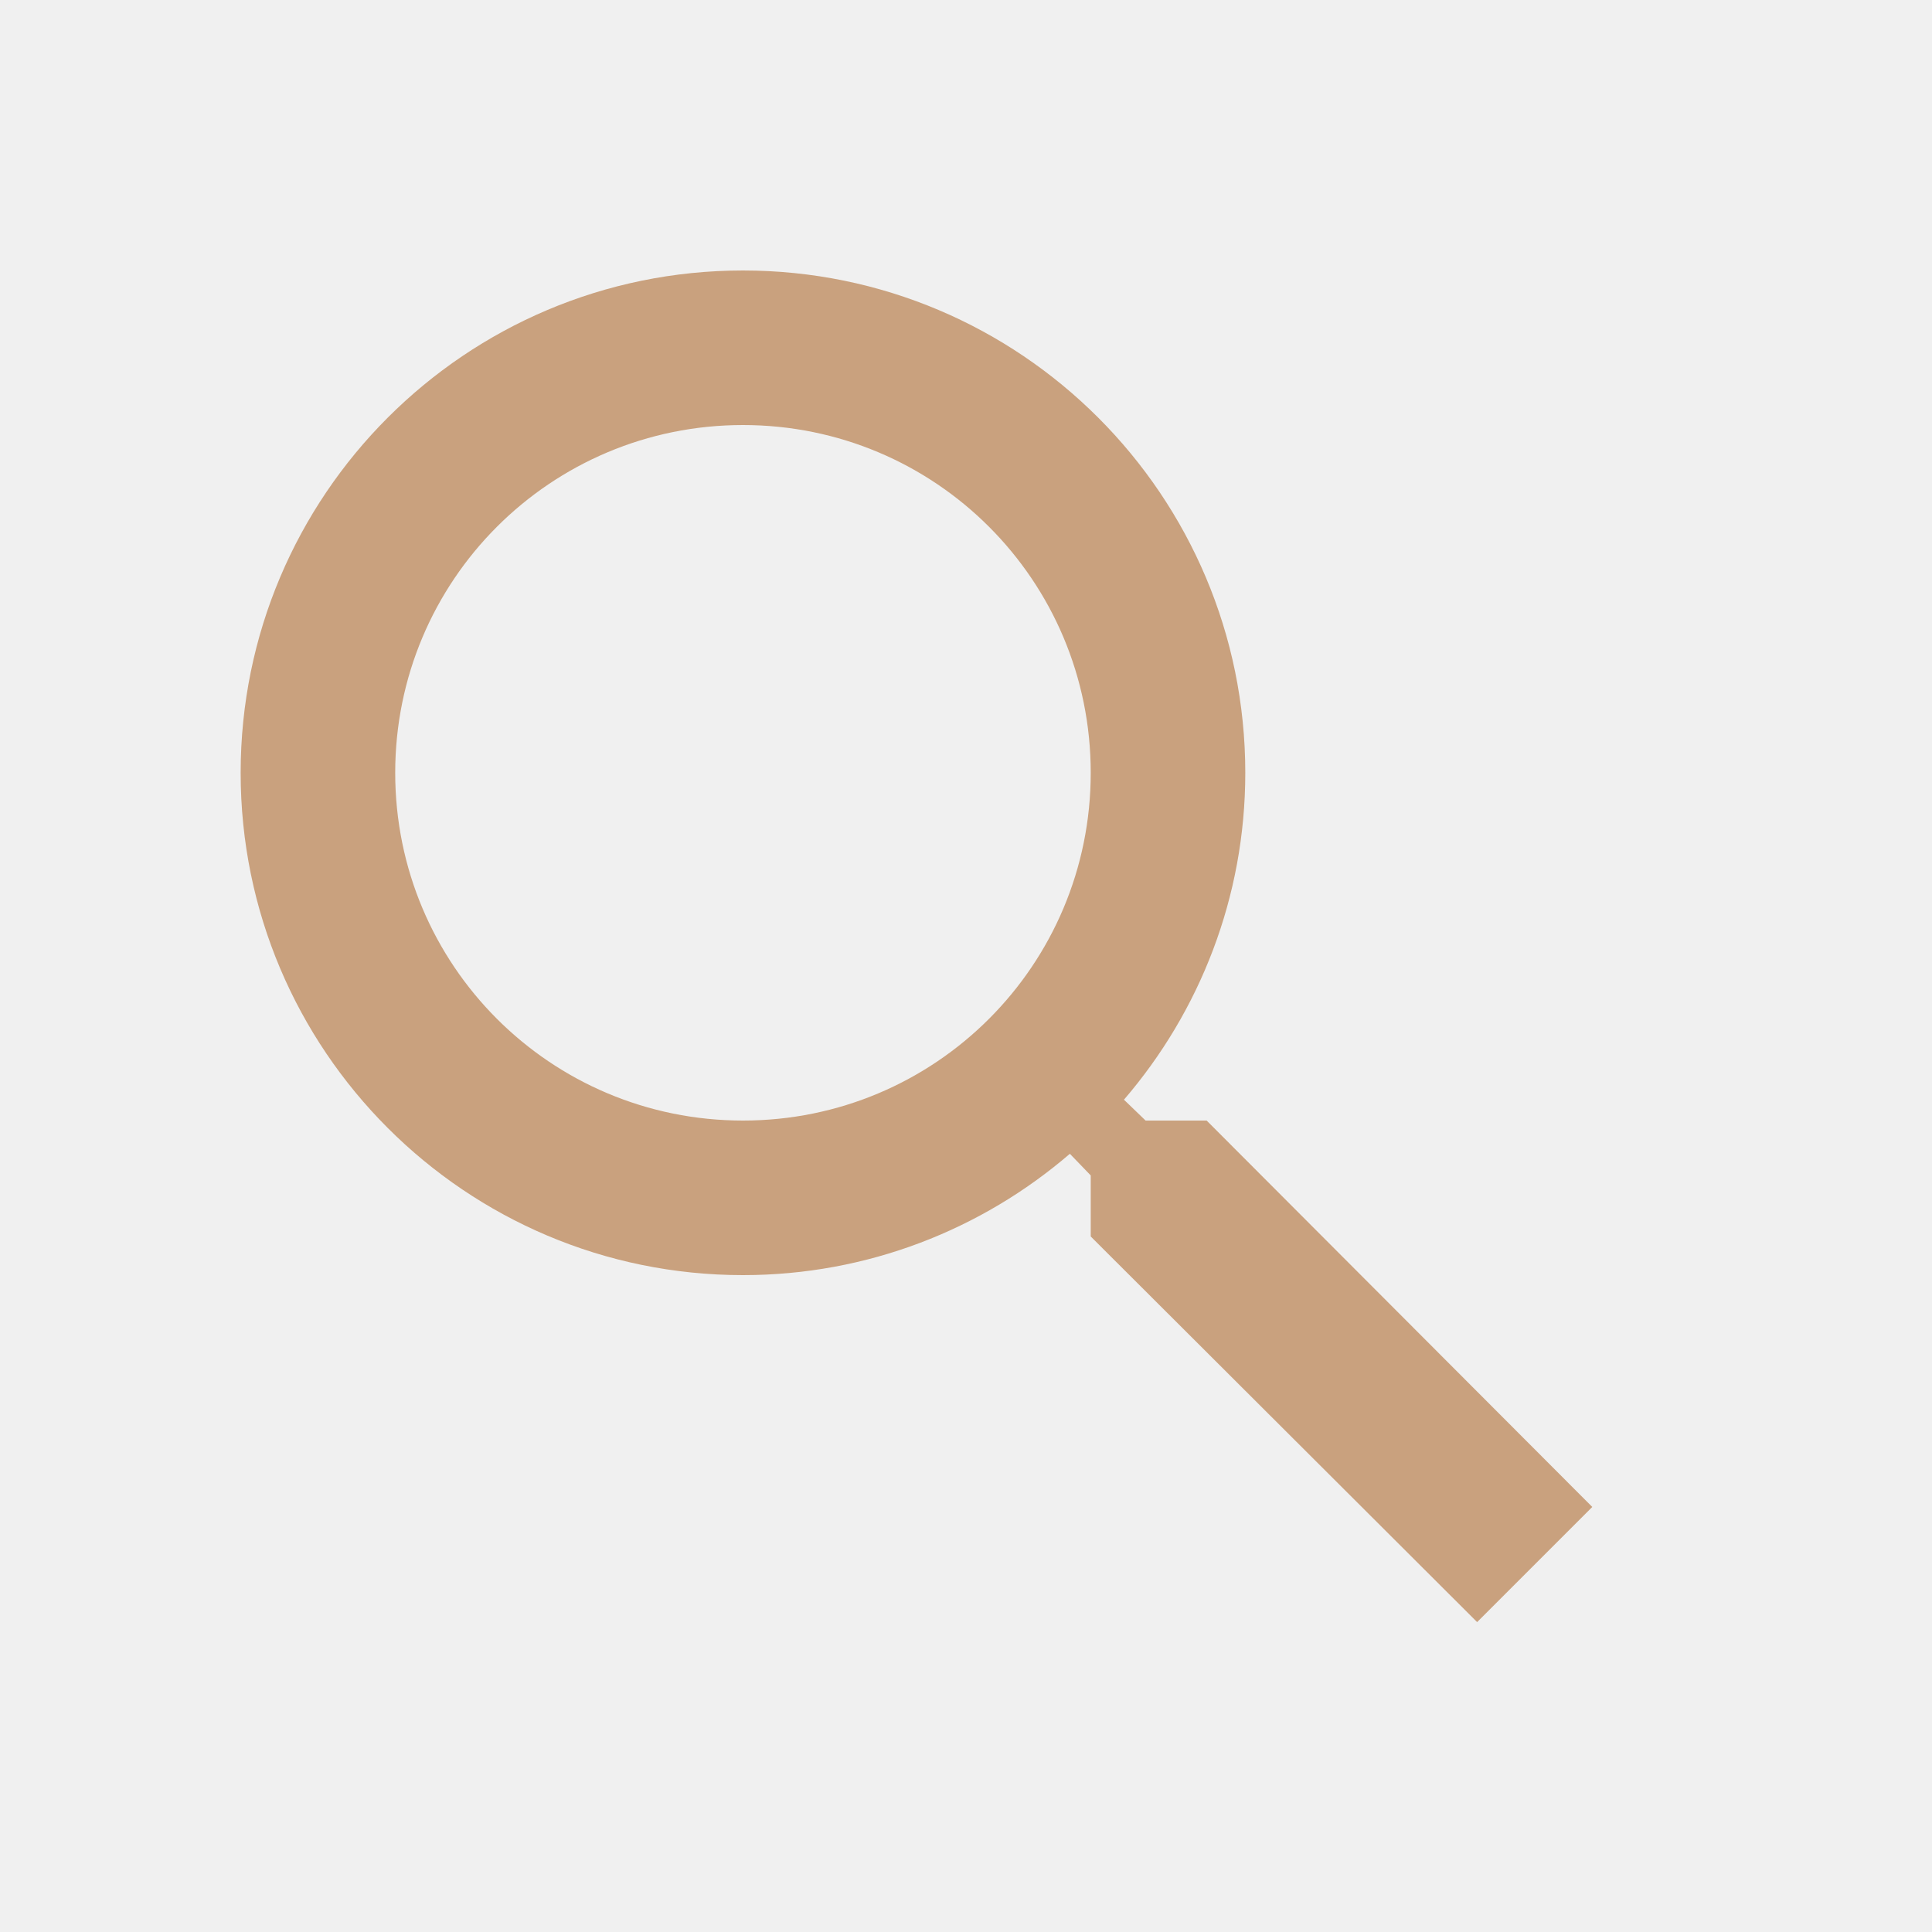
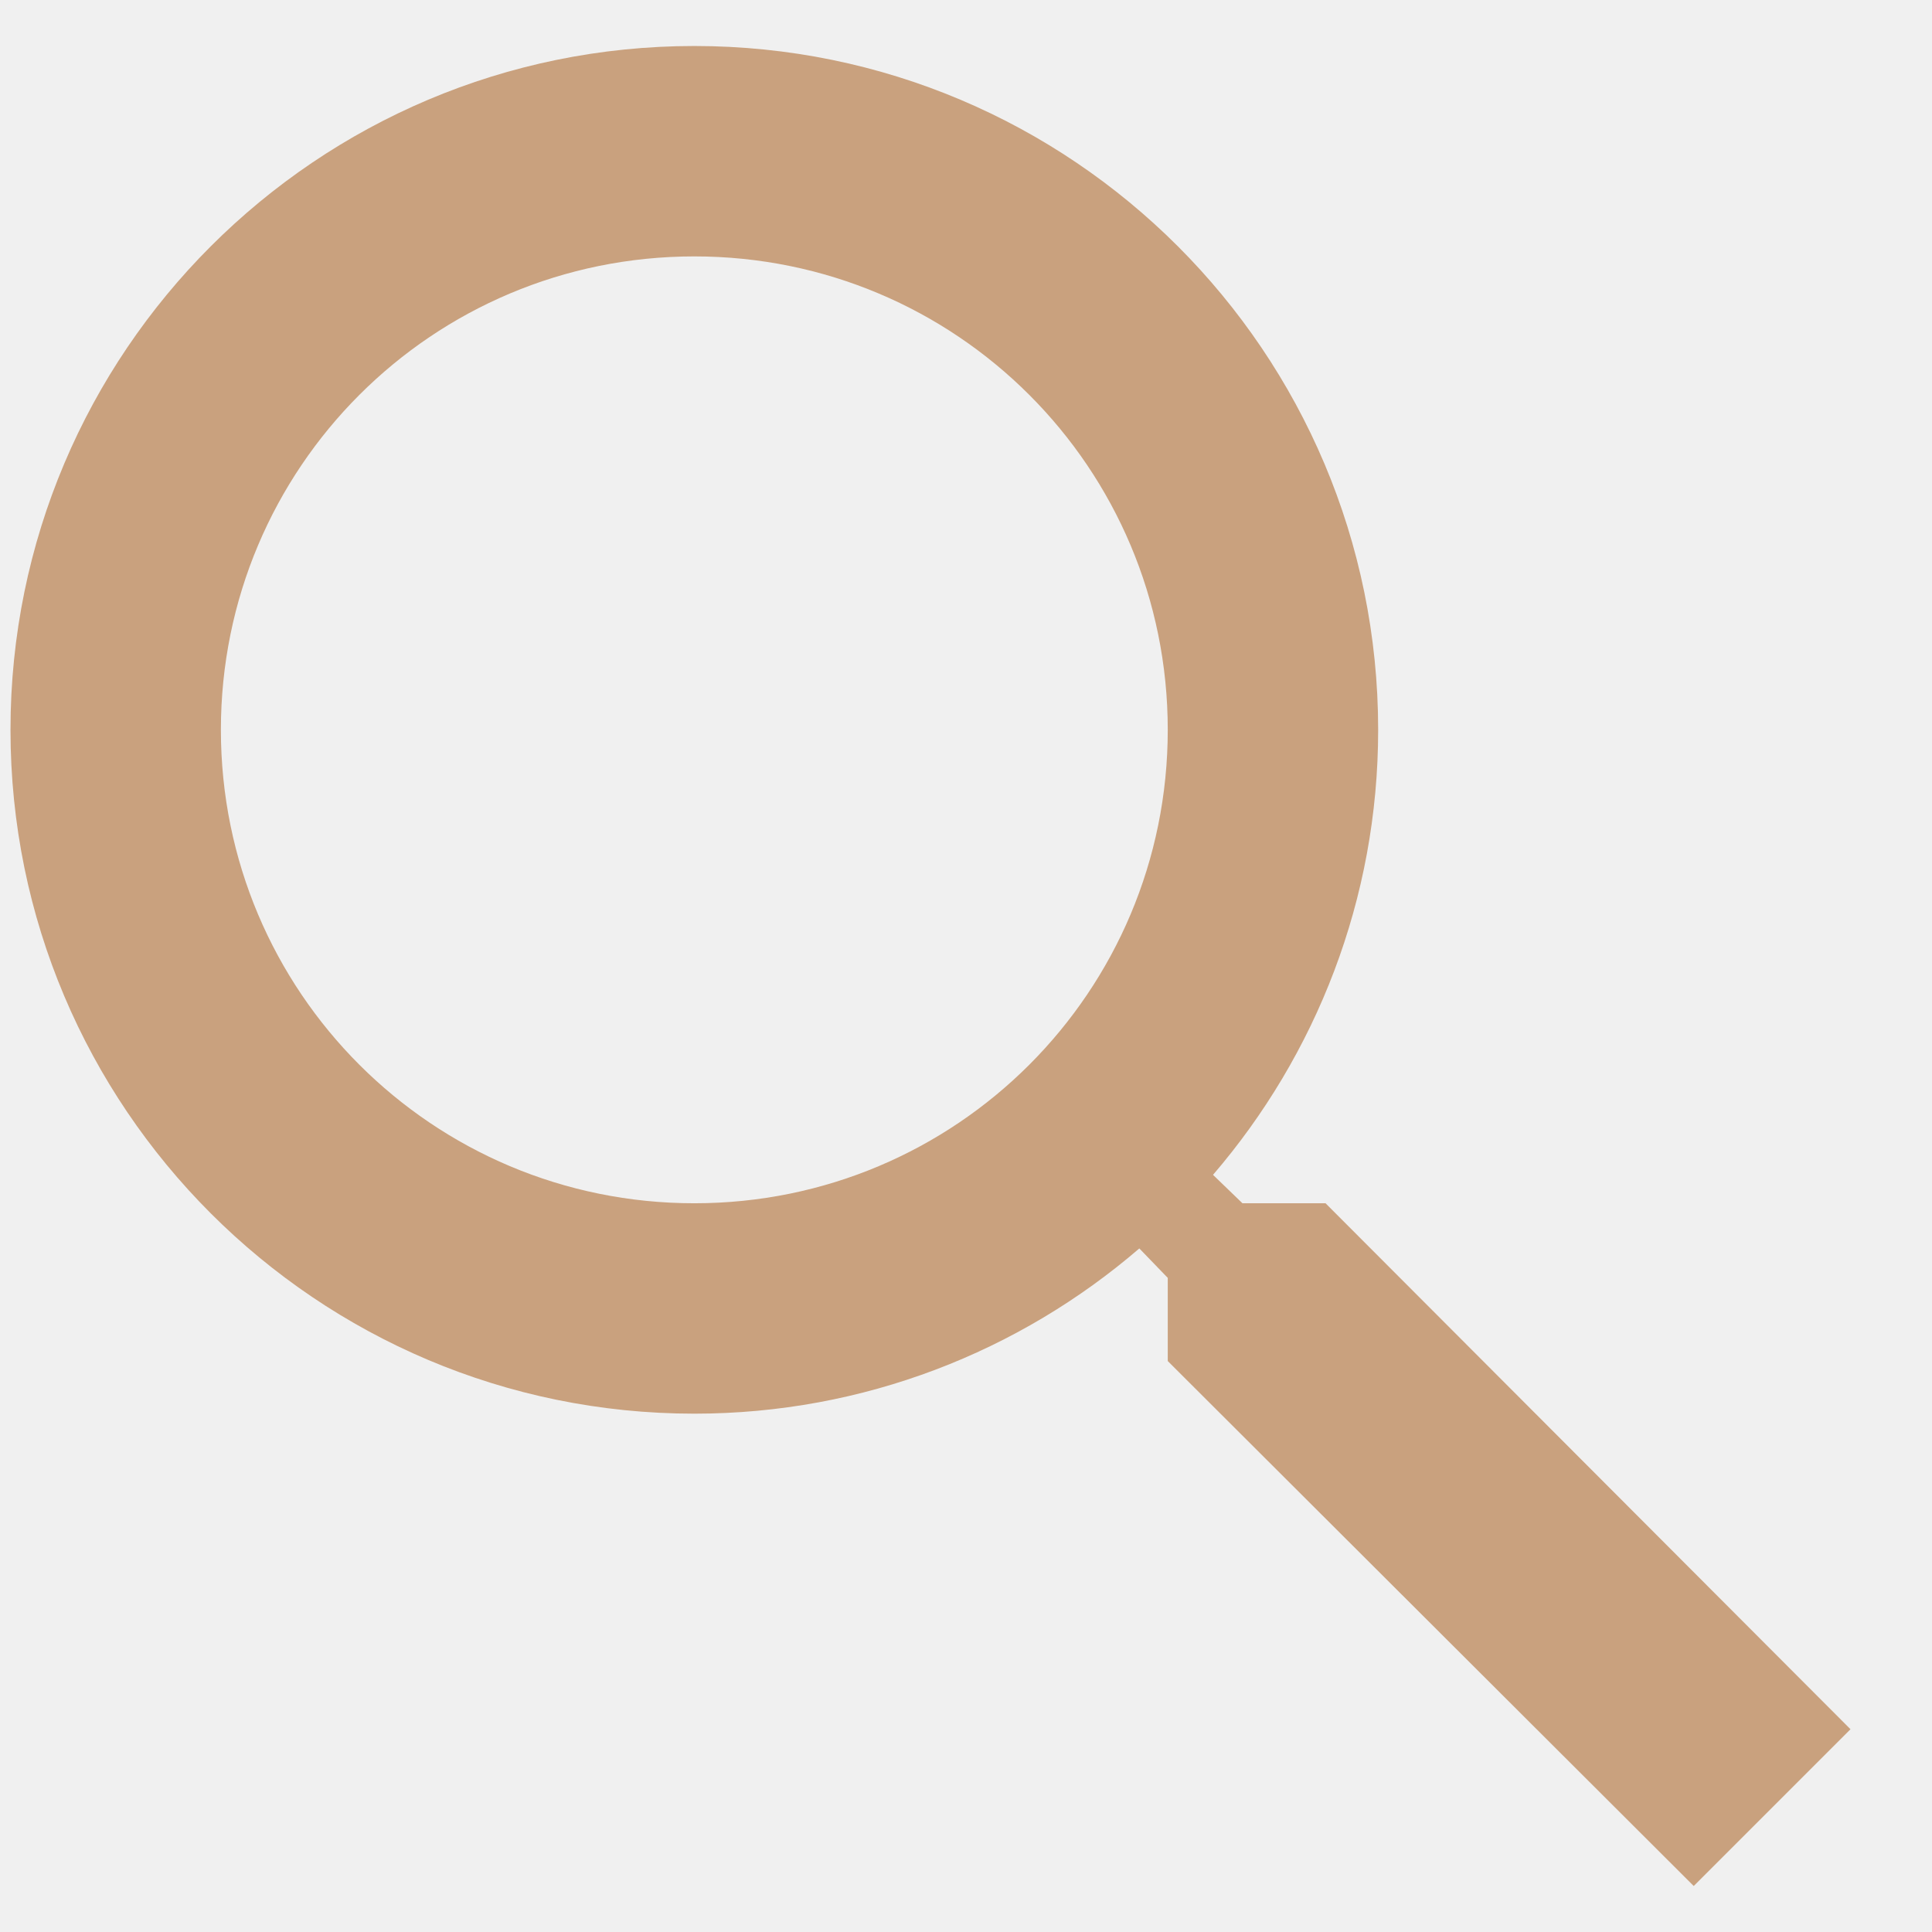
- <svg xmlns="http://www.w3.org/2000/svg" width="25" height="25" viewBox="0 0 25 25" fill="none">
-   <path d="M15.614 14.5H14.824L14.544 14.23C15.524 13.09 16.114 11.61 16.114 10C16.114 6.41 13.204 3.5 9.614 3.5C6.024 3.5 3.114 6.41 3.114 10C3.114 13.59 6.024 16.5 9.614 16.5C11.224 16.5 12.704 15.91 13.844 14.93L14.114 15.21V16L19.114 20.99L20.604 19.5L15.614 14.5ZM9.614 14.5C7.124 14.5 5.114 12.49 5.114 10C5.114 7.51 7.124 5.5 9.614 5.5C12.104 5.5 14.114 7.51 14.114 10C14.114 12.49 12.104 14.5 9.614 14.5Z" fill="#C9A17E" />
+ <svg xmlns="http://www.w3.org/2000/svg" width="21" height="21" viewBox="0 0 21 21" fill="none">
+   <g clip-path="url(#clip0)">
+     <path d="M14.408 13.079H13.505L13.185 12.77C14.305 11.466 14.98 9.774 14.98 7.933C14.98 3.828 11.652 0.5 7.547 0.5C3.442 0.5 0.114 3.828 0.114 7.933C0.114 12.038 3.442 15.366 7.547 15.366C9.388 15.366 11.081 14.691 12.384 13.57L12.693 13.89V14.794L18.41 20.5L20.114 18.796L14.408 13.079ZM7.547 13.079C4.7 13.079 2.401 10.78 2.401 7.933C2.401 5.085 4.7 2.787 7.547 2.787C10.394 2.787 12.693 5.085 12.693 7.933C12.693 10.78 10.394 13.079 7.547 13.079Z" fill="#C9A17E" />
+   </g>
+   <defs>
+     <clipPath id="clip0">
+       <rect width="20" height="20" fill="white" transform="translate(0.114258 0.5)" />
+     </clipPath>
+   </defs>
</svg>
